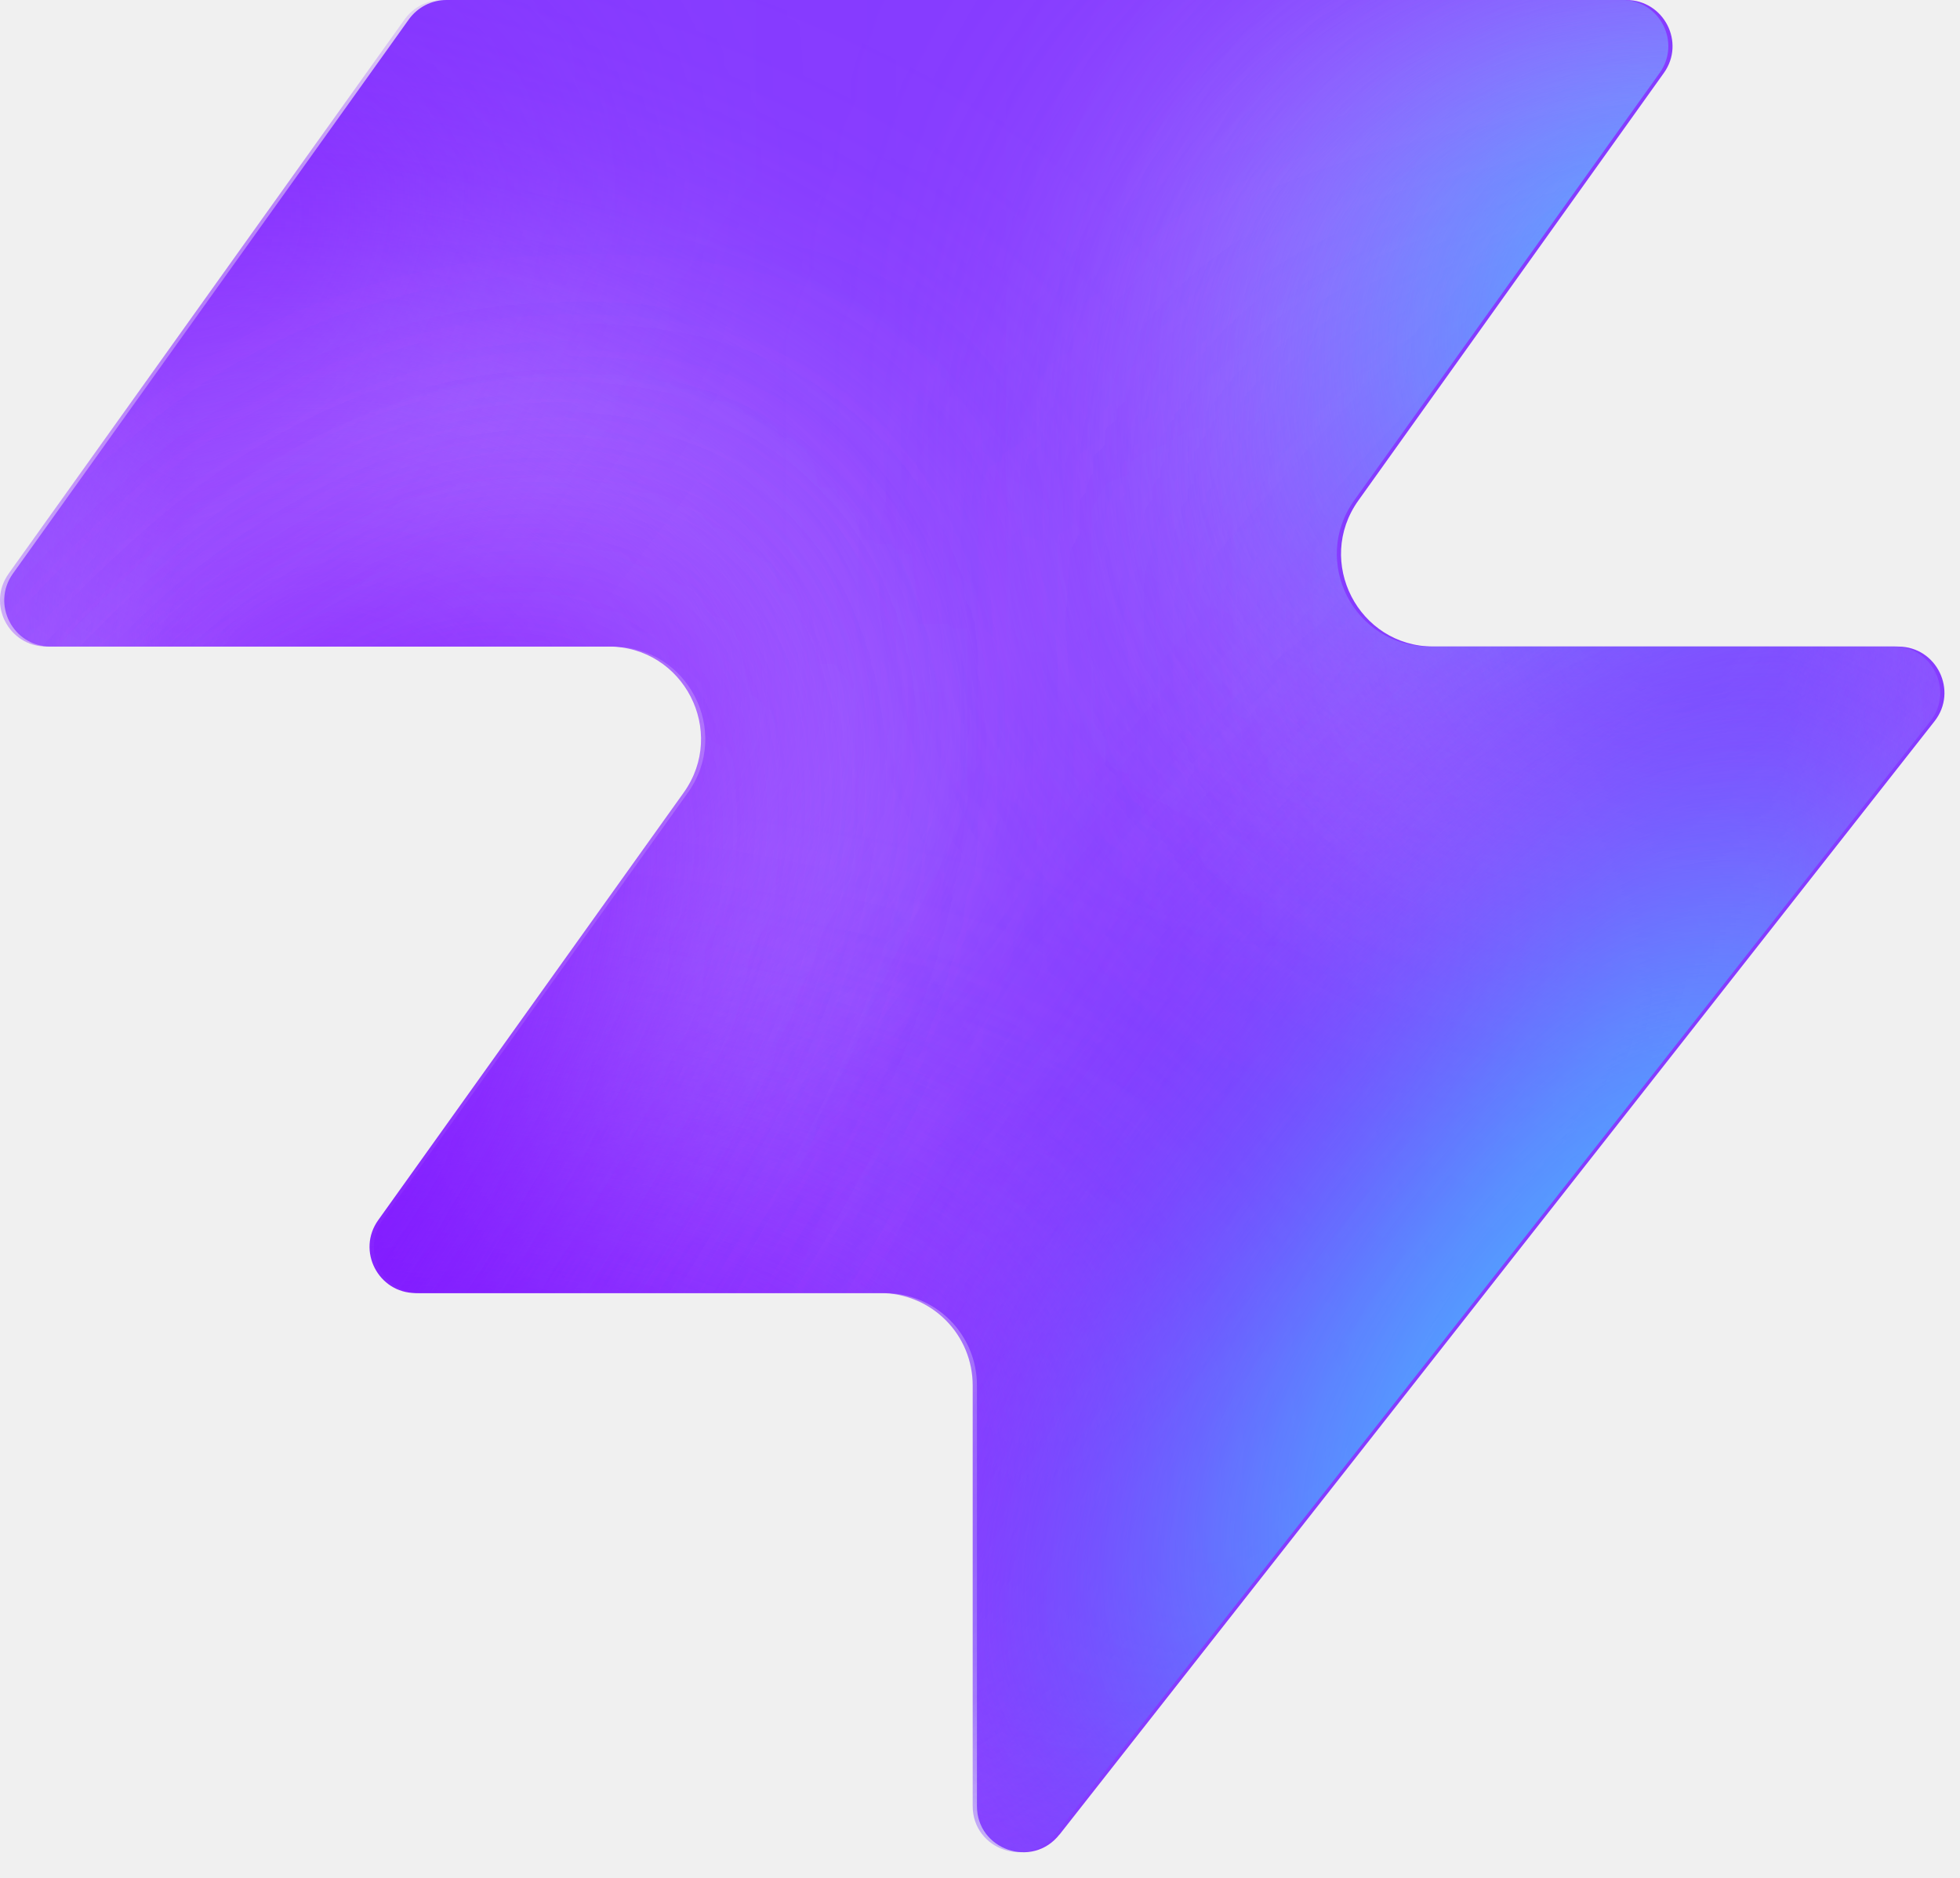
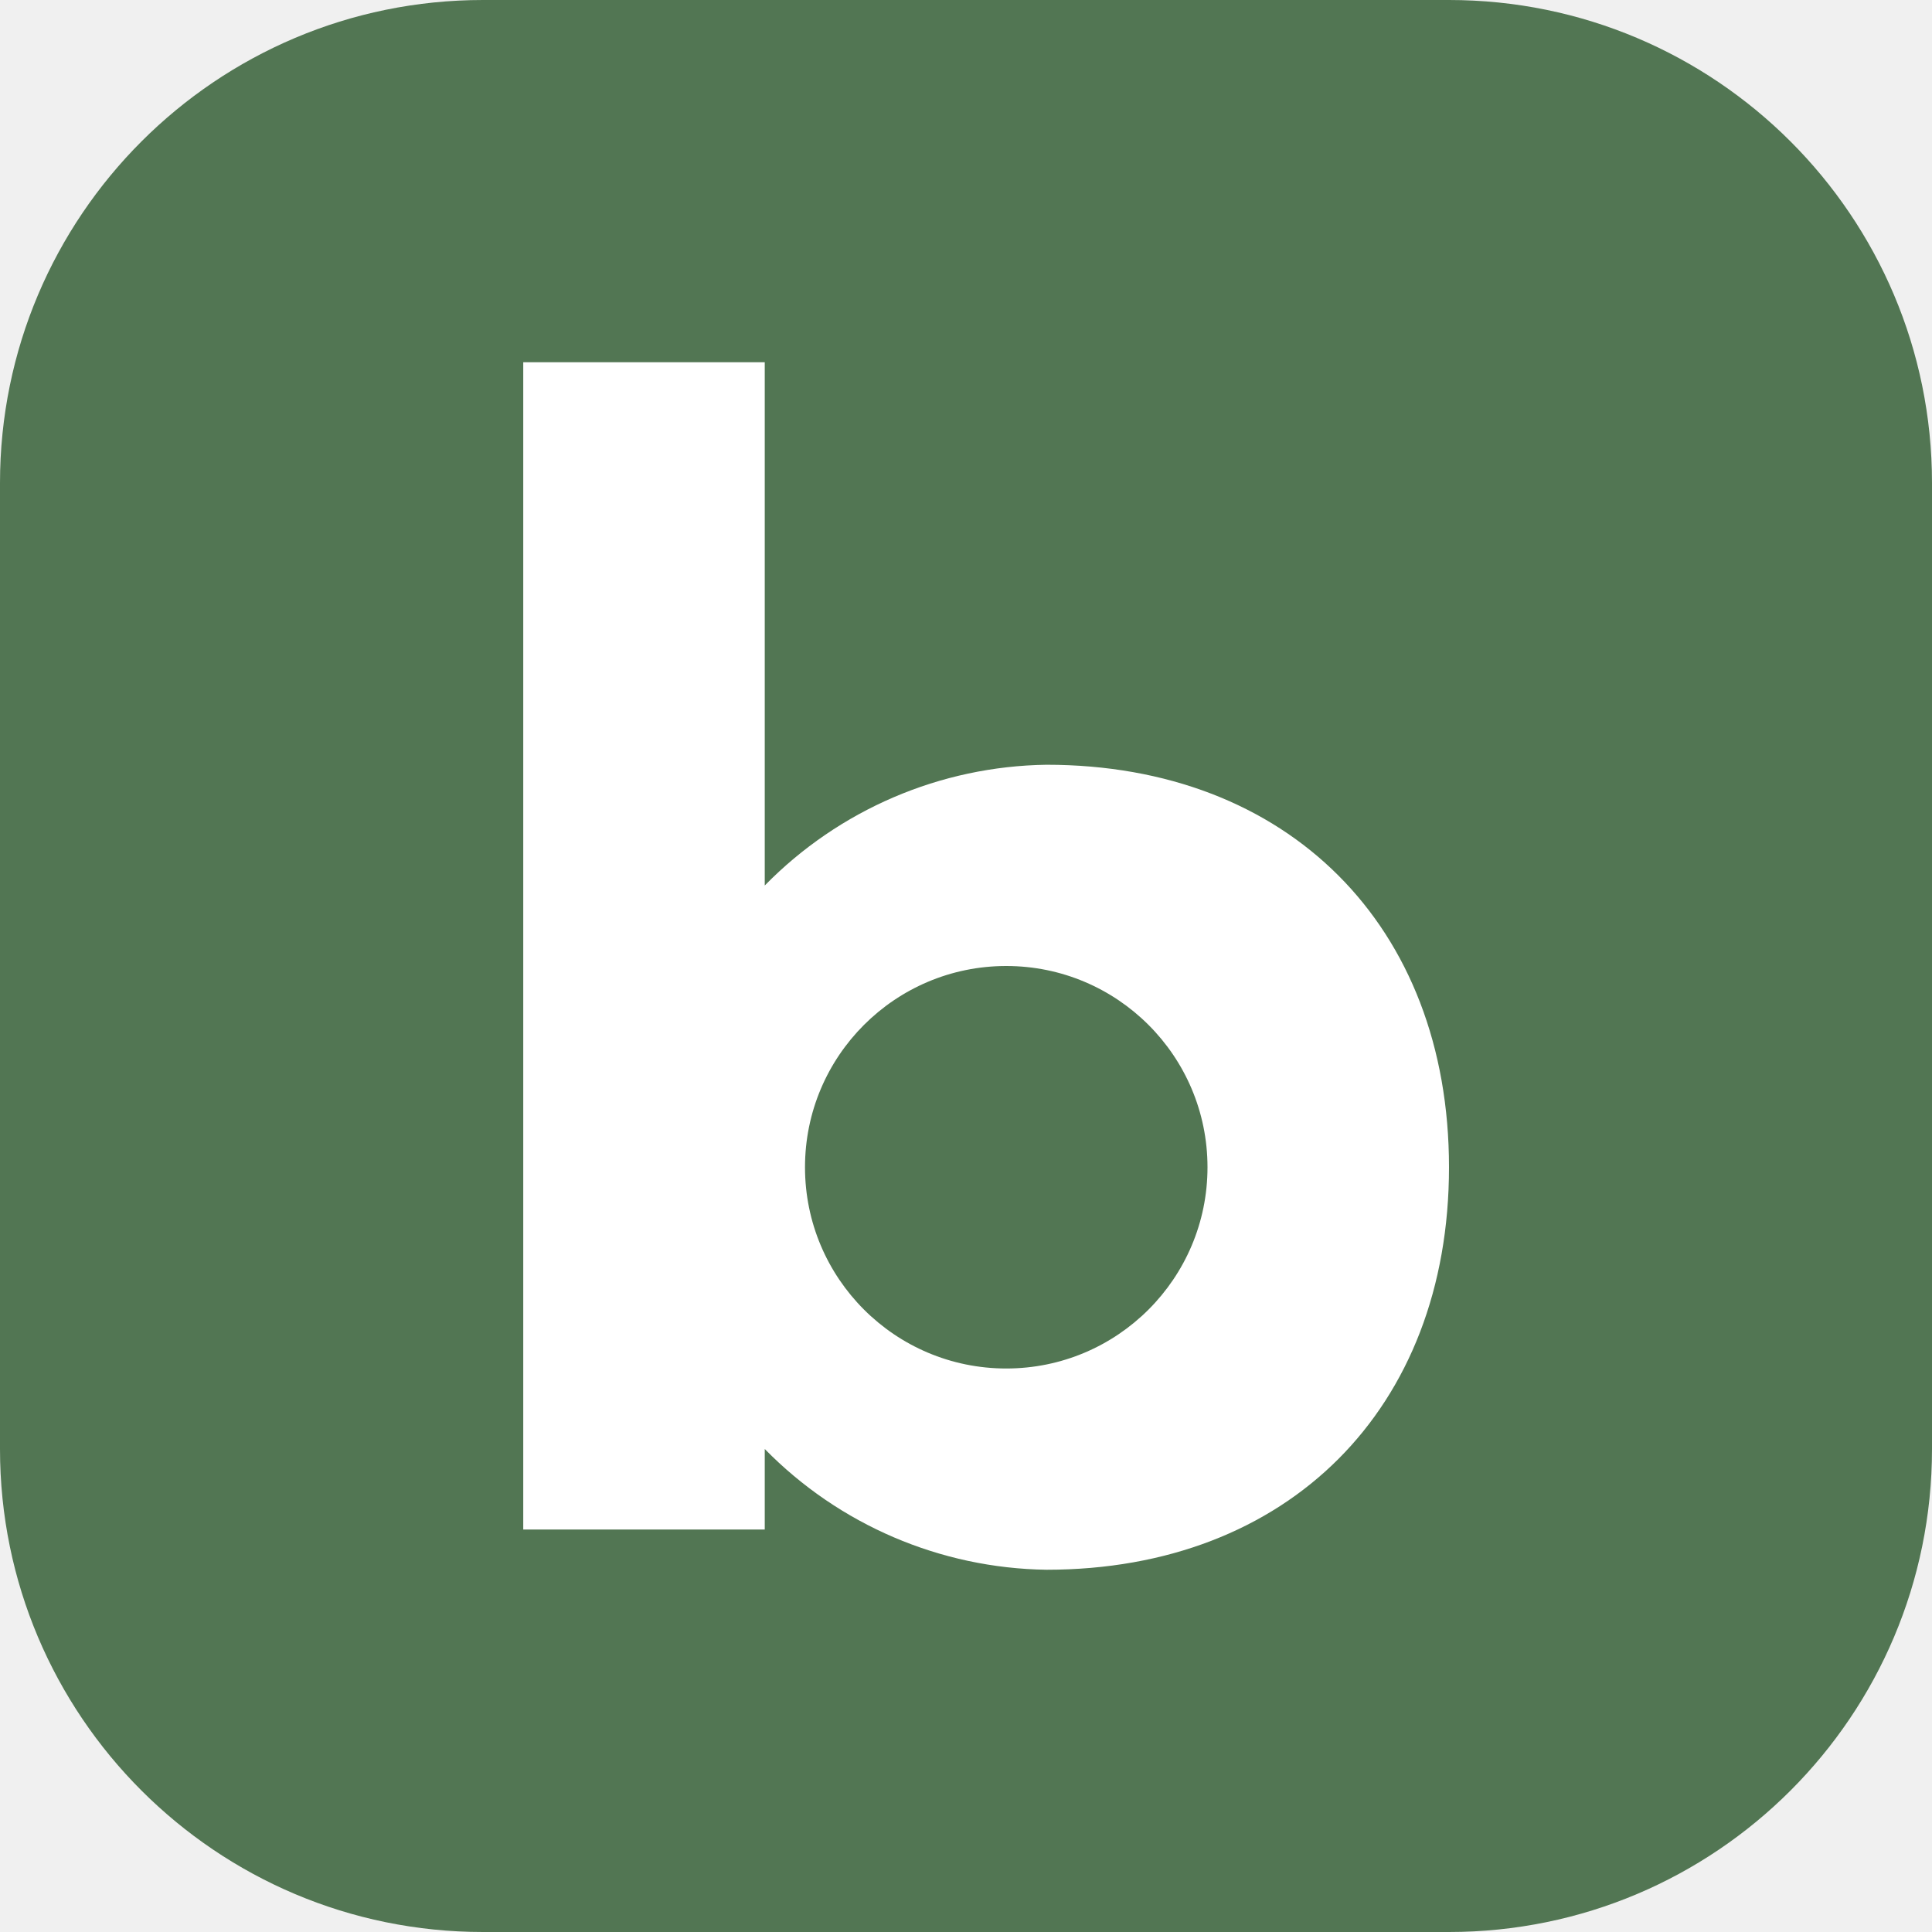
- <svg xmlns="http://www.w3.org/2000/svg" width="48" height="46" fill="none" viewBox="0 0 48 46">
-   <path fill="#863bff" d="M25.946 44.938c-.664.845-2.021.375-2.021-.698V33.937a2.26 2.26 0 0 0-2.262-2.262H10.287c-.92 0-1.456-1.04-.92-1.788l7.48-10.471c1.07-1.497 0-3.578-1.842-3.578H1.237c-.92 0-1.456-1.04-.92-1.788L10.013.474c.214-.297.556-.474.92-.474h28.894c.92 0 1.456 1.04.92 1.788l-7.48 10.471c-1.07 1.498 0 3.579 1.842 3.579h11.377c.943 0 1.473 1.088.89 1.83L25.947 44.94z" style="fill:#863bff;fill:color(display-p3 .525 .23 1);fill-opacity:1" />
-   <mask id="a" width="48" height="46" x="0" y="0" maskUnits="userSpaceOnUse" style="mask-type:alpha">
-     <path fill="#000" d="M25.842 44.938c-.664.844-2.021.375-2.021-.698V33.937a2.26 2.26 0 0 0-2.262-2.262H10.183c-.92 0-1.456-1.04-.92-1.788l7.48-10.471c1.07-1.498 0-3.579-1.842-3.579H1.133c-.92 0-1.456-1.04-.92-1.787L9.91.473c.214-.297.556-.474.92-.474h28.894c.92 0 1.456 1.04.92 1.788l-7.48 10.471c-1.07 1.498 0 3.578 1.842 3.578h11.377c.943 0 1.473 1.088.89 1.832L25.843 44.94z" style="fill:#000;fill-opacity:1" />
-   </mask>
-   <g mask="url(#a)">
-     <g filter="url(#b)">
-       <ellipse cx="5.508" cy="14.704" fill="#ede6ff" rx="5.508" ry="14.704" style="fill:#ede6ff;fill:color(display-p3 .927 .903 1);fill-opacity:1" transform="matrix(.00324 1 1 -.00324 -4.47 31.516)" />
-     </g>
-     <g filter="url(#c)">
-       <ellipse cx="10.399" cy="29.851" fill="#ede6ff" rx="10.399" ry="29.851" style="fill:#ede6ff;fill:color(display-p3 .927 .903 1);fill-opacity:1" transform="matrix(.00324 1 1 -.00324 -39.328 7.883)" />
-     </g>
-     <g filter="url(#d)">
-       <ellipse cx="5.508" cy="30.487" fill="#7e14ff" rx="5.508" ry="30.487" style="fill:#7e14ff;fill:color(display-p3 .492 .077 1);fill-opacity:1" transform="rotate(89.814 -25.913 -14.639)scale(1 -1)" />
-     </g>
-     <g filter="url(#e)">
-       <ellipse cx="5.508" cy="30.599" fill="#7e14ff" rx="5.508" ry="30.599" style="fill:#7e14ff;fill:color(display-p3 .492 .077 1);fill-opacity:1" transform="rotate(89.814 -32.644 -3.334)scale(1 -1)" />
-     </g>
-     <g filter="url(#f)">
-       <ellipse cx="5.508" cy="30.599" fill="#7e14ff" rx="5.508" ry="30.599" style="fill:#7e14ff;fill:color(display-p3 .492 .077 1);fill-opacity:1" transform="matrix(.00324 1 1 -.00324 -34.34 30.47)" />
-     </g>
-     <g filter="url(#g)">
-       <ellipse cx="14.072" cy="22.078" fill="#ede6ff" rx="14.072" ry="22.078" style="fill:#ede6ff;fill:color(display-p3 .927 .903 1);fill-opacity:1" transform="rotate(93.35 24.506 48.493)scale(-1 1)" />
-     </g>
-     <g filter="url(#h)">
-       <ellipse cx="3.47" cy="21.501" fill="#7e14ff" rx="3.47" ry="21.501" style="fill:#7e14ff;fill:color(display-p3 .492 .077 1);fill-opacity:1" transform="rotate(89.009 28.708 47.59)scale(-1 1)" />
-     </g>
-     <g filter="url(#i)">
-       <ellipse cx="3.47" cy="21.501" fill="#7e14ff" rx="3.47" ry="21.501" style="fill:#7e14ff;fill:color(display-p3 .492 .077 1);fill-opacity:1" transform="rotate(89.009 28.708 47.59)scale(-1 1)" />
-     </g>
-     <g filter="url(#j)">
-       <ellipse cx=".387" cy="8.972" fill="#7e14ff" rx="4.407" ry="29.108" style="fill:#7e14ff;fill:color(display-p3 .492 .077 1);fill-opacity:1" transform="rotate(39.51 .387 8.972)" />
-     </g>
-     <g filter="url(#k)">
-       <ellipse cx="47.523" cy="-6.092" fill="#7e14ff" rx="4.407" ry="29.108" style="fill:#7e14ff;fill:color(display-p3 .492 .077 1);fill-opacity:1" transform="rotate(37.892 47.523 -6.092)" />
-     </g>
-     <g filter="url(#l)">
-       <ellipse cx="41.412" cy="6.333" fill="#47bfff" rx="5.971" ry="9.665" style="fill:#47bfff;fill:color(display-p3 .28 .748 1);fill-opacity:1" transform="rotate(37.892 41.412 6.333)" />
-     </g>
-     <g filter="url(#m)">
-       <ellipse cx="-1.879" cy="38.332" fill="#7e14ff" rx="4.407" ry="29.108" style="fill:#7e14ff;fill:color(display-p3 .492 .077 1);fill-opacity:1" transform="rotate(37.892 -1.88 38.332)" />
-     </g>
-     <g filter="url(#n)">
-       <ellipse cx="-1.879" cy="38.332" fill="#7e14ff" rx="4.407" ry="29.108" style="fill:#7e14ff;fill:color(display-p3 .492 .077 1);fill-opacity:1" transform="rotate(37.892 -1.88 38.332)" />
-     </g>
-     <g filter="url(#o)">
-       <ellipse cx="35.651" cy="29.907" fill="#7e14ff" rx="4.407" ry="29.108" style="fill:#7e14ff;fill:color(display-p3 .492 .077 1);fill-opacity:1" transform="rotate(37.892 35.651 29.907)" />
-     </g>
-     <g filter="url(#p)">
-       <ellipse cx="38.418" cy="32.4" fill="#47bfff" rx="5.971" ry="15.297" style="fill:#47bfff;fill:color(display-p3 .28 .748 1);fill-opacity:1" transform="rotate(37.892 38.418 32.4)" />
-     </g>
-   </g>
-   <defs>
-     <filter id="b" width="60.045" height="41.654" x="-19.77" y="16.149" color-interpolation-filters="sRGB" filterUnits="userSpaceOnUse">
-       <feFlood flood-opacity="0" result="BackgroundImageFix" />
-       <feBlend in="SourceGraphic" in2="BackgroundImageFix" result="shape" />
-       <feGaussianBlur result="effect1_foregroundBlur_2002_17158" stdDeviation="7.659" />
-     </filter>
-     <filter id="c" width="90.34" height="51.437" x="-54.613" y="-7.533" color-interpolation-filters="sRGB" filterUnits="userSpaceOnUse">
-       <feFlood flood-opacity="0" result="BackgroundImageFix" />
-       <feBlend in="SourceGraphic" in2="BackgroundImageFix" result="shape" />
-       <feGaussianBlur result="effect1_foregroundBlur_2002_17158" stdDeviation="7.659" />
-     </filter>
-     <filter id="d" width="79.355" height="29.4" x="-49.64" y="2.03" color-interpolation-filters="sRGB" filterUnits="userSpaceOnUse">
-       <feFlood flood-opacity="0" result="BackgroundImageFix" />
-       <feBlend in="SourceGraphic" in2="BackgroundImageFix" result="shape" />
-       <feGaussianBlur result="effect1_foregroundBlur_2002_17158" stdDeviation="4.596" />
-     </filter>
-     <filter id="e" width="79.579" height="29.4" x="-45.045" y="20.029" color-interpolation-filters="sRGB" filterUnits="userSpaceOnUse">
-       <feFlood flood-opacity="0" result="BackgroundImageFix" />
-       <feBlend in="SourceGraphic" in2="BackgroundImageFix" result="shape" />
-       <feGaussianBlur result="effect1_foregroundBlur_2002_17158" stdDeviation="4.596" />
-     </filter>
-     <filter id="f" width="79.579" height="29.4" x="-43.513" y="21.178" color-interpolation-filters="sRGB" filterUnits="userSpaceOnUse">
-       <feFlood flood-opacity="0" result="BackgroundImageFix" />
-       <feBlend in="SourceGraphic" in2="BackgroundImageFix" result="shape" />
-       <feGaussianBlur result="effect1_foregroundBlur_2002_17158" stdDeviation="4.596" />
-     </filter>
-     <filter id="g" width="74.749" height="58.852" x="15.756" y="-17.901" color-interpolation-filters="sRGB" filterUnits="userSpaceOnUse">
-       <feFlood flood-opacity="0" result="BackgroundImageFix" />
-       <feBlend in="SourceGraphic" in2="BackgroundImageFix" result="shape" />
-       <feGaussianBlur result="effect1_foregroundBlur_2002_17158" stdDeviation="7.659" />
-     </filter>
-     <filter id="h" width="61.377" height="25.362" x="23.548" y="2.284" color-interpolation-filters="sRGB" filterUnits="userSpaceOnUse">
-       <feFlood flood-opacity="0" result="BackgroundImageFix" />
-       <feBlend in="SourceGraphic" in2="BackgroundImageFix" result="shape" />
-       <feGaussianBlur result="effect1_foregroundBlur_2002_17158" stdDeviation="4.596" />
-     </filter>
-     <filter id="i" width="61.377" height="25.362" x="23.548" y="2.284" color-interpolation-filters="sRGB" filterUnits="userSpaceOnUse">
-       <feFlood flood-opacity="0" result="BackgroundImageFix" />
-       <feBlend in="SourceGraphic" in2="BackgroundImageFix" result="shape" />
-       <feGaussianBlur result="effect1_foregroundBlur_2002_17158" stdDeviation="4.596" />
-     </filter>
-     <filter id="j" width="56.045" height="63.649" x="-27.636" y="-22.853" color-interpolation-filters="sRGB" filterUnits="userSpaceOnUse">
-       <feFlood flood-opacity="0" result="BackgroundImageFix" />
-       <feBlend in="SourceGraphic" in2="BackgroundImageFix" result="shape" />
-       <feGaussianBlur result="effect1_foregroundBlur_2002_17158" stdDeviation="4.596" />
-     </filter>
-     <filter id="k" width="54.814" height="64.646" x="20.116" y="-38.415" color-interpolation-filters="sRGB" filterUnits="userSpaceOnUse">
-       <feFlood flood-opacity="0" result="BackgroundImageFix" />
-       <feBlend in="SourceGraphic" in2="BackgroundImageFix" result="shape" />
-       <feGaussianBlur result="effect1_foregroundBlur_2002_17158" stdDeviation="4.596" />
-     </filter>
-     <filter id="l" width="33.541" height="35.313" x="24.641" y="-11.323" color-interpolation-filters="sRGB" filterUnits="userSpaceOnUse">
-       <feFlood flood-opacity="0" result="BackgroundImageFix" />
-       <feBlend in="SourceGraphic" in2="BackgroundImageFix" result="shape" />
-       <feGaussianBlur result="effect1_foregroundBlur_2002_17158" stdDeviation="4.596" />
-     </filter>
-     <filter id="m" width="54.814" height="64.646" x="-29.286" y="6.009" color-interpolation-filters="sRGB" filterUnits="userSpaceOnUse">
-       <feFlood flood-opacity="0" result="BackgroundImageFix" />
-       <feBlend in="SourceGraphic" in2="BackgroundImageFix" result="shape" />
-       <feGaussianBlur result="effect1_foregroundBlur_2002_17158" stdDeviation="4.596" />
-     </filter>
-     <filter id="n" width="54.814" height="64.646" x="-29.286" y="6.009" color-interpolation-filters="sRGB" filterUnits="userSpaceOnUse">
-       <feFlood flood-opacity="0" result="BackgroundImageFix" />
-       <feBlend in="SourceGraphic" in2="BackgroundImageFix" result="shape" />
-       <feGaussianBlur result="effect1_foregroundBlur_2002_17158" stdDeviation="4.596" />
-     </filter>
-     <filter id="o" width="54.814" height="64.646" x="8.244" y="-2.416" color-interpolation-filters="sRGB" filterUnits="userSpaceOnUse">
-       <feFlood flood-opacity="0" result="BackgroundImageFix" />
-       <feBlend in="SourceGraphic" in2="BackgroundImageFix" result="shape" />
-       <feGaussianBlur result="effect1_foregroundBlur_2002_17158" stdDeviation="4.596" />
-     </filter>
-     <filter id="p" width="39.409" height="43.623" x="18.713" y="10.588" color-interpolation-filters="sRGB" filterUnits="userSpaceOnUse">
-       <feFlood flood-opacity="0" result="BackgroundImageFix" />
-       <feBlend in="SourceGraphic" in2="BackgroundImageFix" result="shape" />
-       <feGaussianBlur result="effect1_foregroundBlur_2002_17158" stdDeviation="4.596" />
-     </filter>
-   </defs>
+ <svg xmlns="http://www.w3.org/2000/svg" viewBox="0 0 48 48">
+   <rect width="48" height="48" rx="12" fill="#527653" />
+   <path fill="#fff" d="M13 9h6v13a10 10 0 0 1 7-3c6 0 10 4 10 10s-4 10-10 10a10 10 0 0 1-7-3v2h-6V9Zm12 15a5 5 0 1 0 0 10 5 5 0 0 0 0-10Z" />
</svg>
